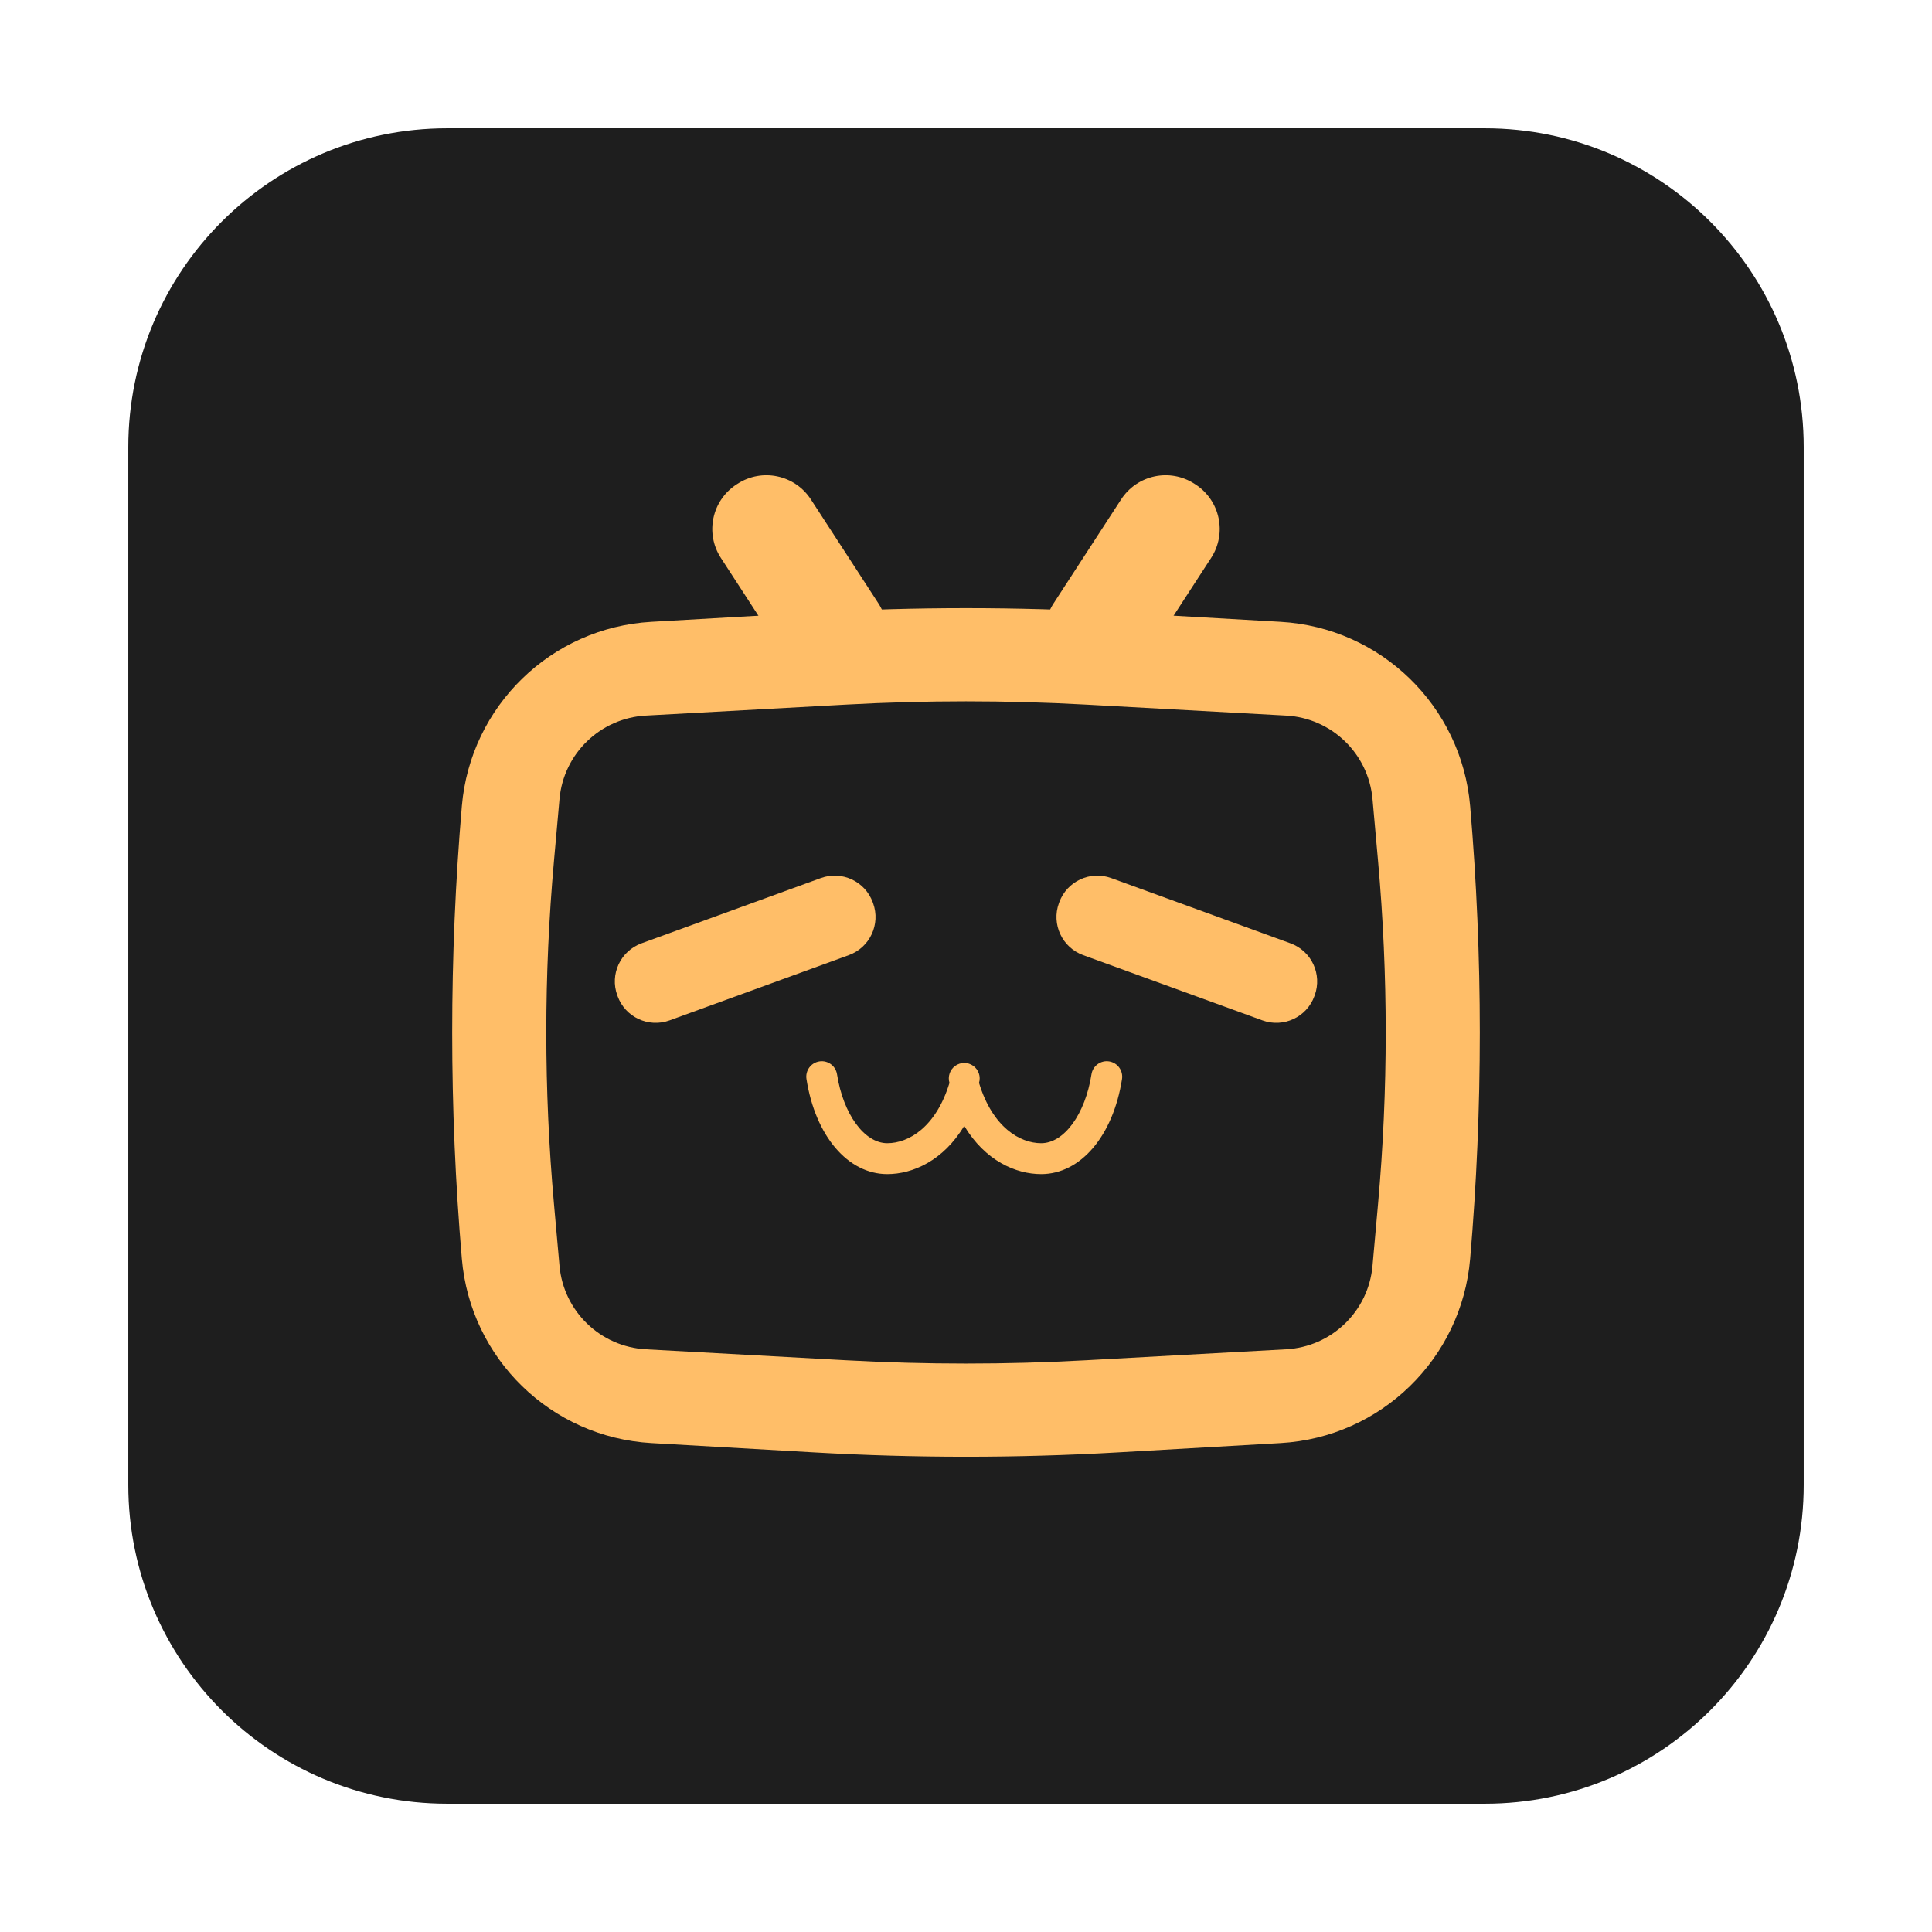
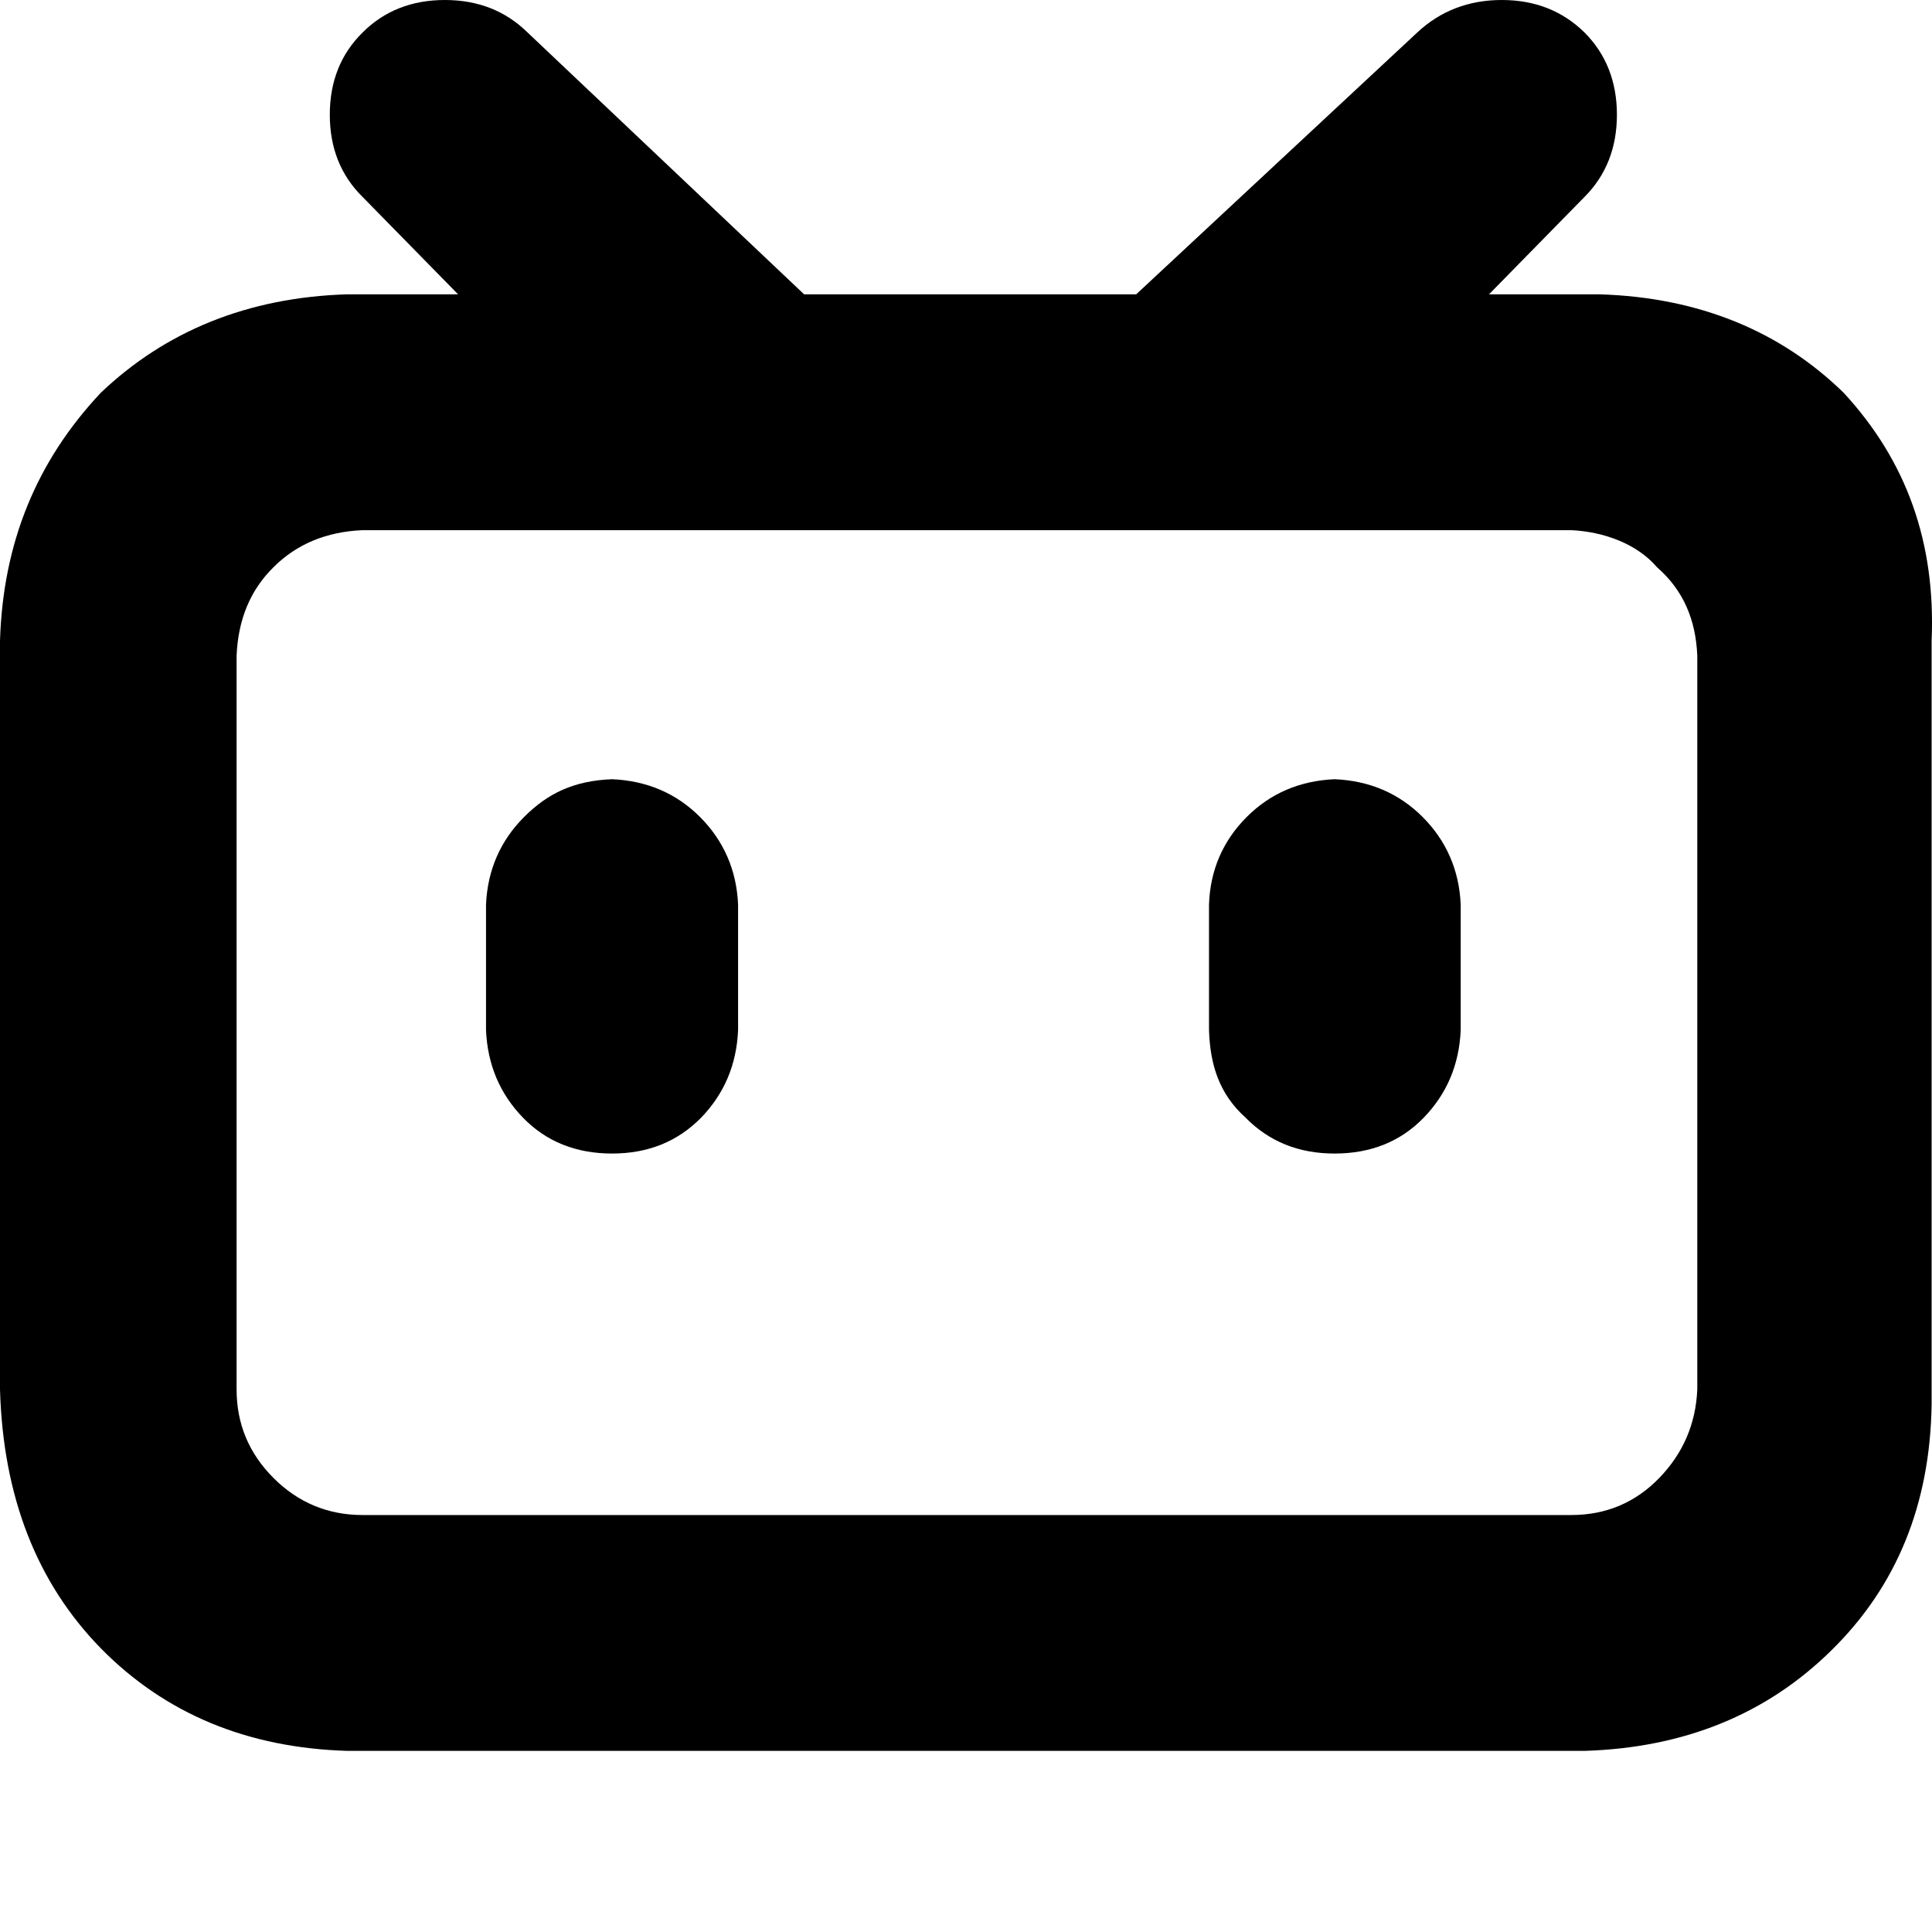
- <svg xmlns="http://www.w3.org/2000/svg" class="icon" width="200px" height="200.00px" viewBox="0 0 1024 1024" version="1.1">
-   <path d="M787 956H237c-93.34 0-169-75.66-169-169V237c0-93.34 75.66-169 169-169h550c93.34 0 169 75.66 169 169v550c0 93.34-75.66 169-169 169z" fill="#1E1E1E" />
-   <path d="M779.21 427.25c-4.53-53.01-47.34-94.63-100.45-97.67l-86.16-4.94c-53.69-3.08-107.51-3.08-161.2 0l-86.16 4.94c-53.12 3.04-95.92 44.66-100.45 97.67-6.82 79.83-6.82 160.11 0 239.94 4.53 53.01 47.34 94.63 100.45 97.67l86.16 4.94c53.69 3.08 107.51 3.08 161.2 0l86.16-4.94c53.12-3.04 95.92-44.66 100.45-97.67 6.83-79.84 6.83-160.11 0-239.94zM730.4 638.03l-2.94 32.91c-2.15 24.07-21.65 42.9-45.78 44.22l-106.21 5.82c-42.28 2.32-84.65 2.32-126.93 0l-106.21-5.82c-24.13-1.32-43.62-20.16-45.78-44.22l-2.94-32.91a1018.34 1018.34 0 0 1 0-181.63l2.94-32.91c2.15-24.07 21.65-42.9 45.78-44.22l106.21-5.82c42.28-2.32 84.65-2.32 126.93 0l106.21 5.82c24.13 1.32 43.62 20.16 45.78 44.22l2.94 32.91a1018.34 1018.34 0 0 1 0 181.63z" fill="#FFBE68" />
-   <path d="M457.3 358.7l-0.54 0.35c-13.03 8.46-30.45 4.76-38.91-8.27l-35.78-55.09c-8.46-13.03-4.76-30.45 8.27-38.91l0.54-0.35c13.03-8.46 30.45-4.76 38.91 8.27l35.78 55.09c8.46 13.03 4.76 30.45-8.27 38.91zM566.7 358.7l0.54 0.35c13.03 8.46 30.45 4.76 38.91-8.27l35.78-55.09c8.46-13.03 4.76-30.45-8.27-38.91l-0.54-0.35c-13.03-8.46-30.45-4.76-38.91 8.27l-35.78 55.09c-8.46 13.03-4.76 30.45 8.27 38.91zM462.58 478.24l0.17 0.46c4.06 11.15-1.69 23.48-12.84 27.54l-95.03 34.59c-11.15 4.06-23.48-1.69-27.54-12.84l-0.17-0.46c-4.06-11.15 1.69-23.48 12.84-27.54l95.03-34.59c11.15-4.06 23.48 1.69 27.54 12.84zM561.42 478.24l-0.17 0.46c-4.06 11.15 1.69 23.48 12.84 27.54l95.03 34.59c11.15 4.06 23.48-1.69 27.54-12.84l0.17-0.46c4.06-11.15-1.69-23.48-12.84-27.54l-95.03-34.59c-11.15-4.06-23.48 1.69-27.54 12.84z" fill="#FFBE68" />
-   <path d="M551.84 622.3c-13.4 0-29.67-7.04-40.78-25.57-11.11 18.53-27.38 25.57-40.78 25.57-20.9 0-38.12-20.24-42.83-50.37-0.7-4.47 2.36-8.66 6.83-9.36 4.47-0.7 8.66 2.36 9.36 6.83 3.31 21.16 14.52 36.52 26.65 36.52 11.22 0 25.77-8.4 32.95-31.96a8.185 8.185 0 1 1 15.66 0c7.18 23.57 21.72 31.96 32.95 31.96 12.13 0 23.34-15.36 26.65-36.52 0.7-4.47 4.89-7.53 9.36-6.83 4.47 0.7 7.52 4.89 6.83 9.36-4.73 30.13-21.94 50.37-42.85 50.37z" fill="#FFBE68" />
+ <svg xmlns="http://www.w3.org/2000/svg" viewBox="0 0 512 512">
+   <path d="M488.6 104.1C505.3 122.2 513 143.8 511.9 169.8V372.2C511.5 398.6 502.7 420.3 485.4 437.3C468.2 454.3 446.3 463.2 419.9 464H92C65.6 463.2 43.8 454.2 26.7 436.8C9.7 419.4 .8 396.5 0 368.2V169.8C.8 143.8 9.7 122.2 26.7 104.1C43.8 87.8 65.6 78.8 92 78H121.4L96.1 52.2C90.3 46.5 87.4 39.2 87.4 30.4C87.4 21.6 90.3 14.3 96.1 8.6C101.8 2.9 109.1 0 117.9 0C126.7 0 134 2.9 139.8 8.6L213.1 78H301.1L375.6 8.6C381.7 2.9 389.2 0 398 0C406.8 0 414.1 2.9 419.9 8.6C425.6 14.3 428.5 21.6 428.5 30.4C428.5 39.2 425.6 46.5 419.9 52.2L394.6 78L423.9 78C450.3 78.8 471.9 87.8 488.6 104.1H488.6zM449.8 173.8C449.4 164.2 446.1 156.4 439.1 150.3C433.9 144.2 425.1 140.9 416.4 140.5H96.1C86.5 140.9 78.6 144.2 72.5 150.3C66.3 156.4 63.1 164.2 62.7 173.8V368.2C62.7 377.4 66 385.2 72.5 391.7C79 398.2 86.9 401.5 96.1 401.5H416.4C425.6 401.5 433.4 398.2 439.7 391.7C446 385.2 449.4 377.4 449.8 368.2L449.8 173.8zM185.5 216.5C191.8 222.8 195.2 230.6 195.6 239.7V273C195.2 282.2 191.9 289.9 185.8 296.2C179.6 302.5 171.8 305.7 162.2 305.7C152.6 305.7 144.7 302.5 138.6 296.2C132.5 289.9 129.2 282.2 128.8 273V239.7C129.2 230.6 132.6 222.8 138.9 216.5C145.2 210.2 152.1 206.9 162.2 206.5C171.4 206.9 179.2 210.2 185.5 216.5H185.5zM377 216.5C383.3 222.8 386.7 230.6 387.1 239.7V273C386.7 282.2 383.4 289.9 377.3 296.2C371.2 302.5 363.3 305.7 353.7 305.7C344.1 305.7 336.3 302.5 330.1 296.2C323.1 289.9 320.7 282.2 320.4 273V239.7C320.7 230.6 324.1 222.8 330.4 216.5C336.7 210.2 344.5 206.9 353.7 206.5C362.9 206.9 370.7 210.2 377 216.5H377z" />
</svg>
